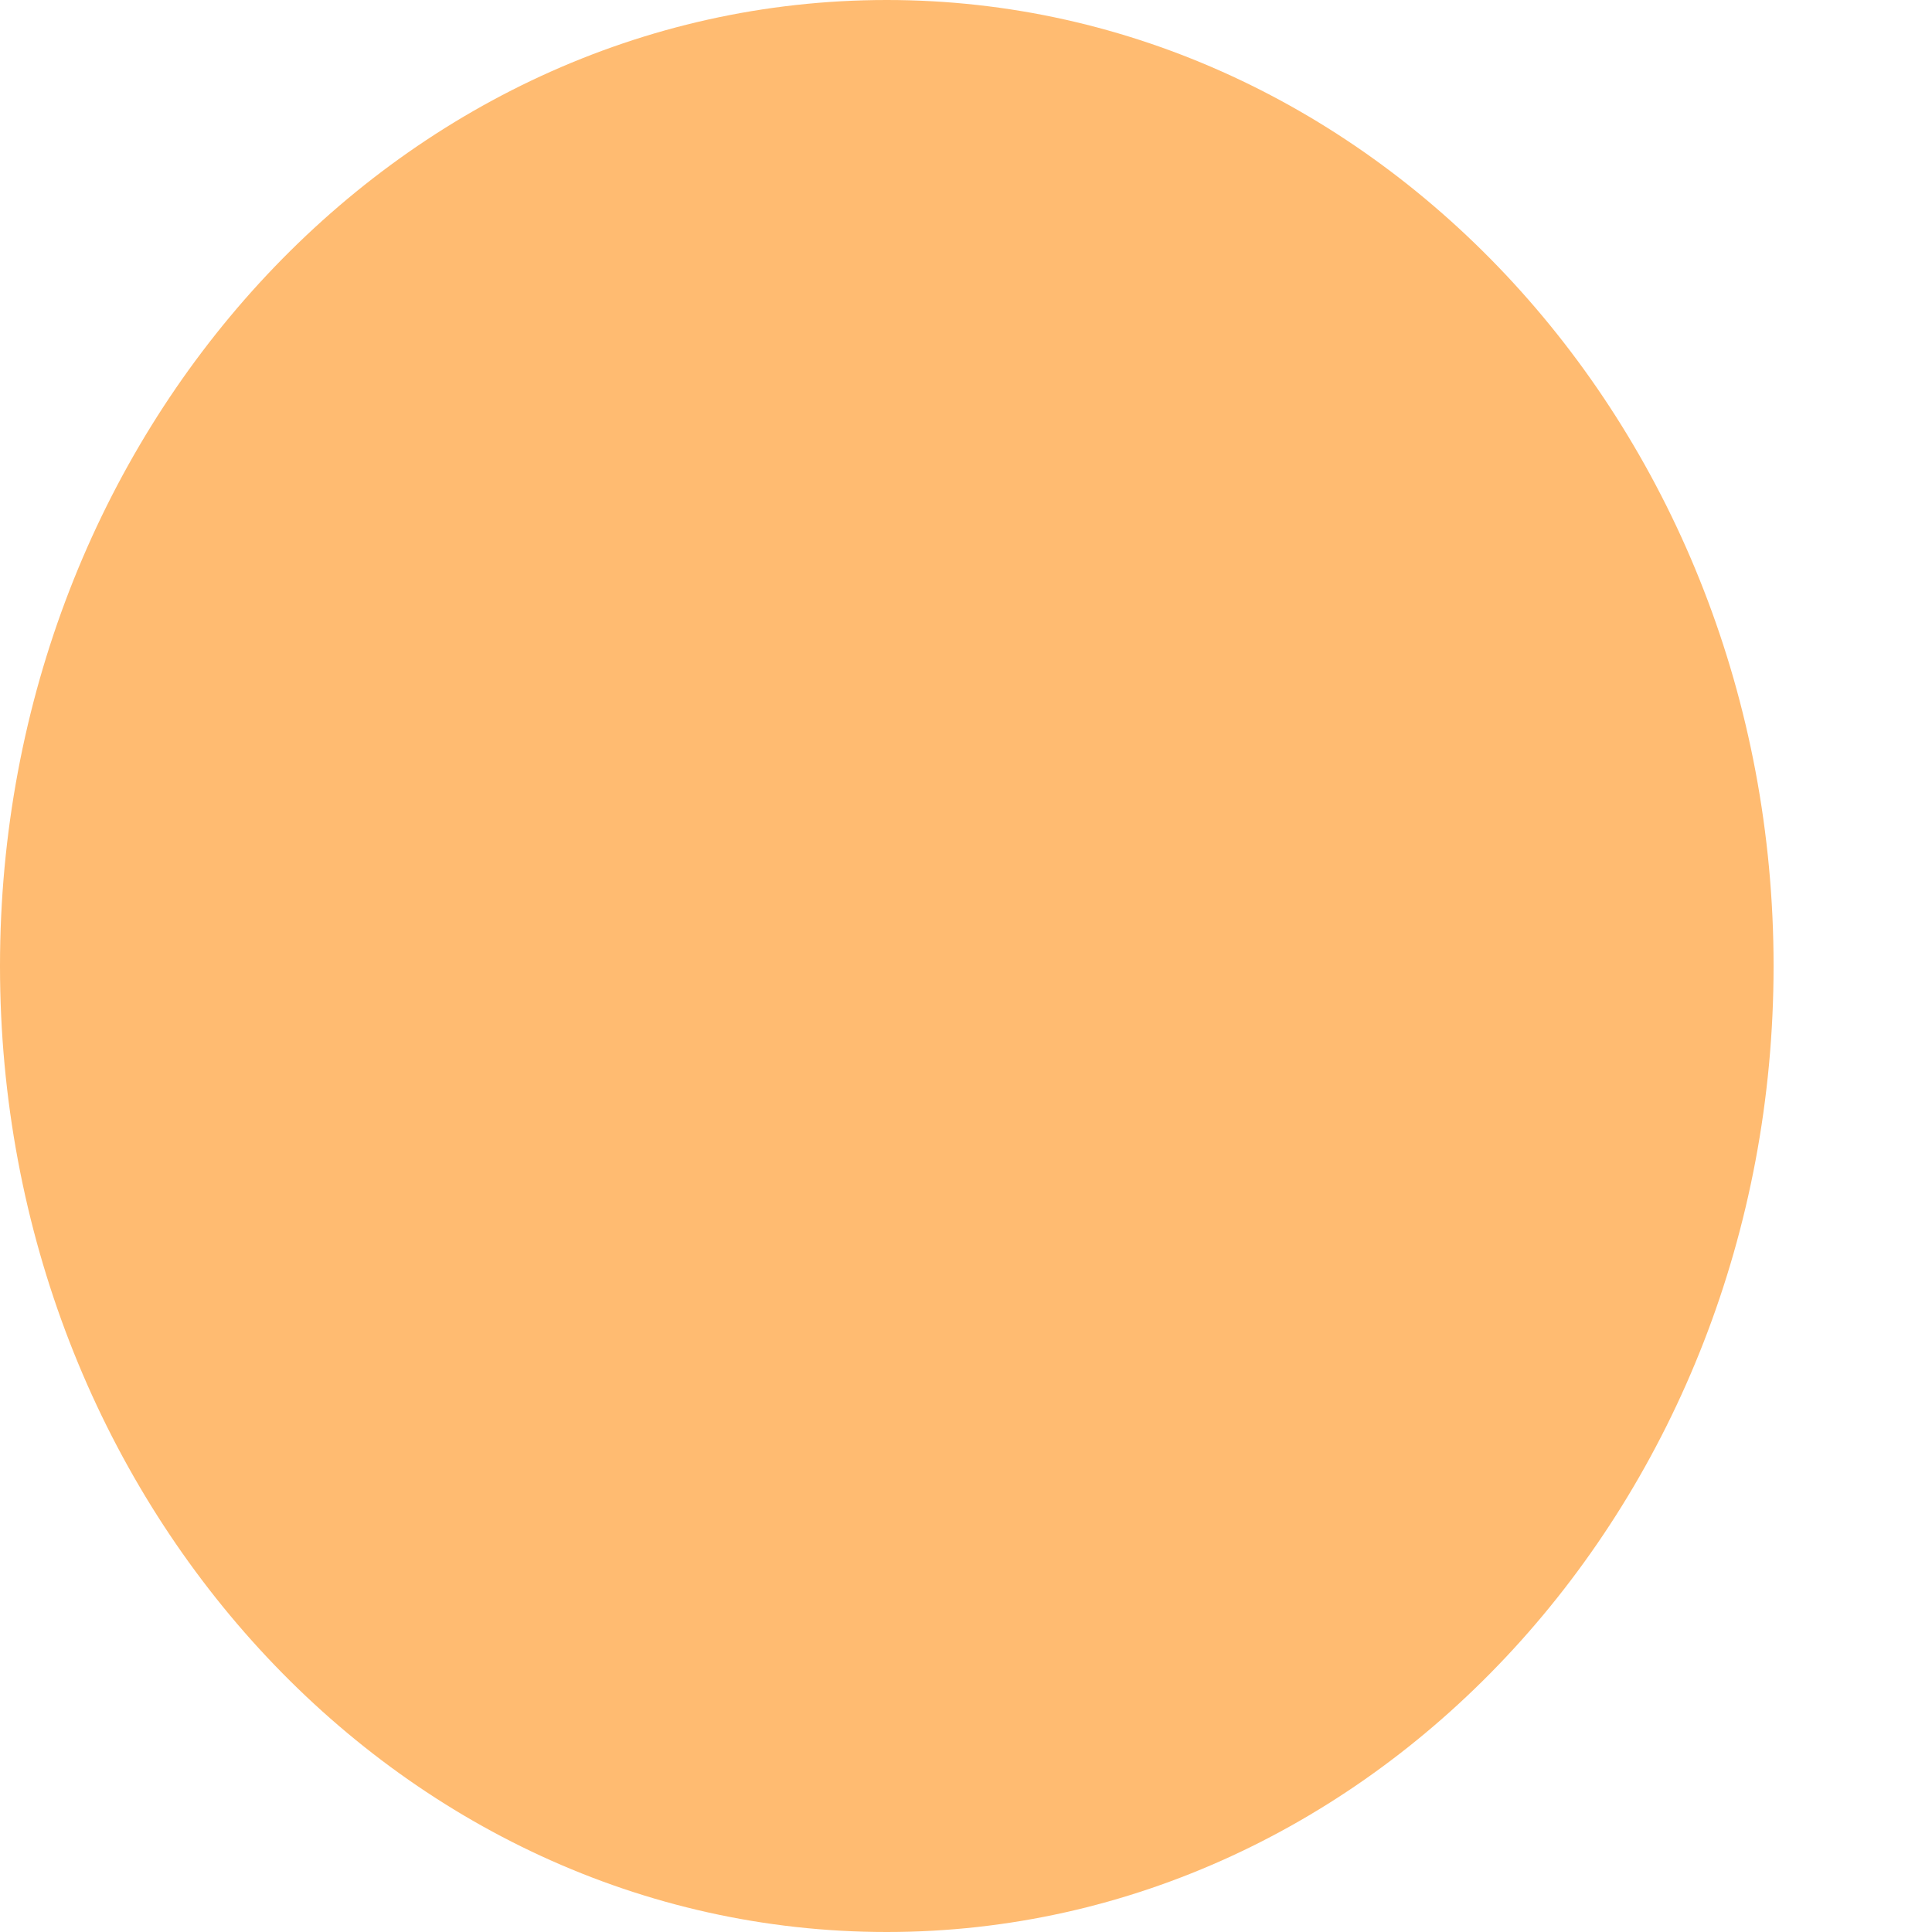
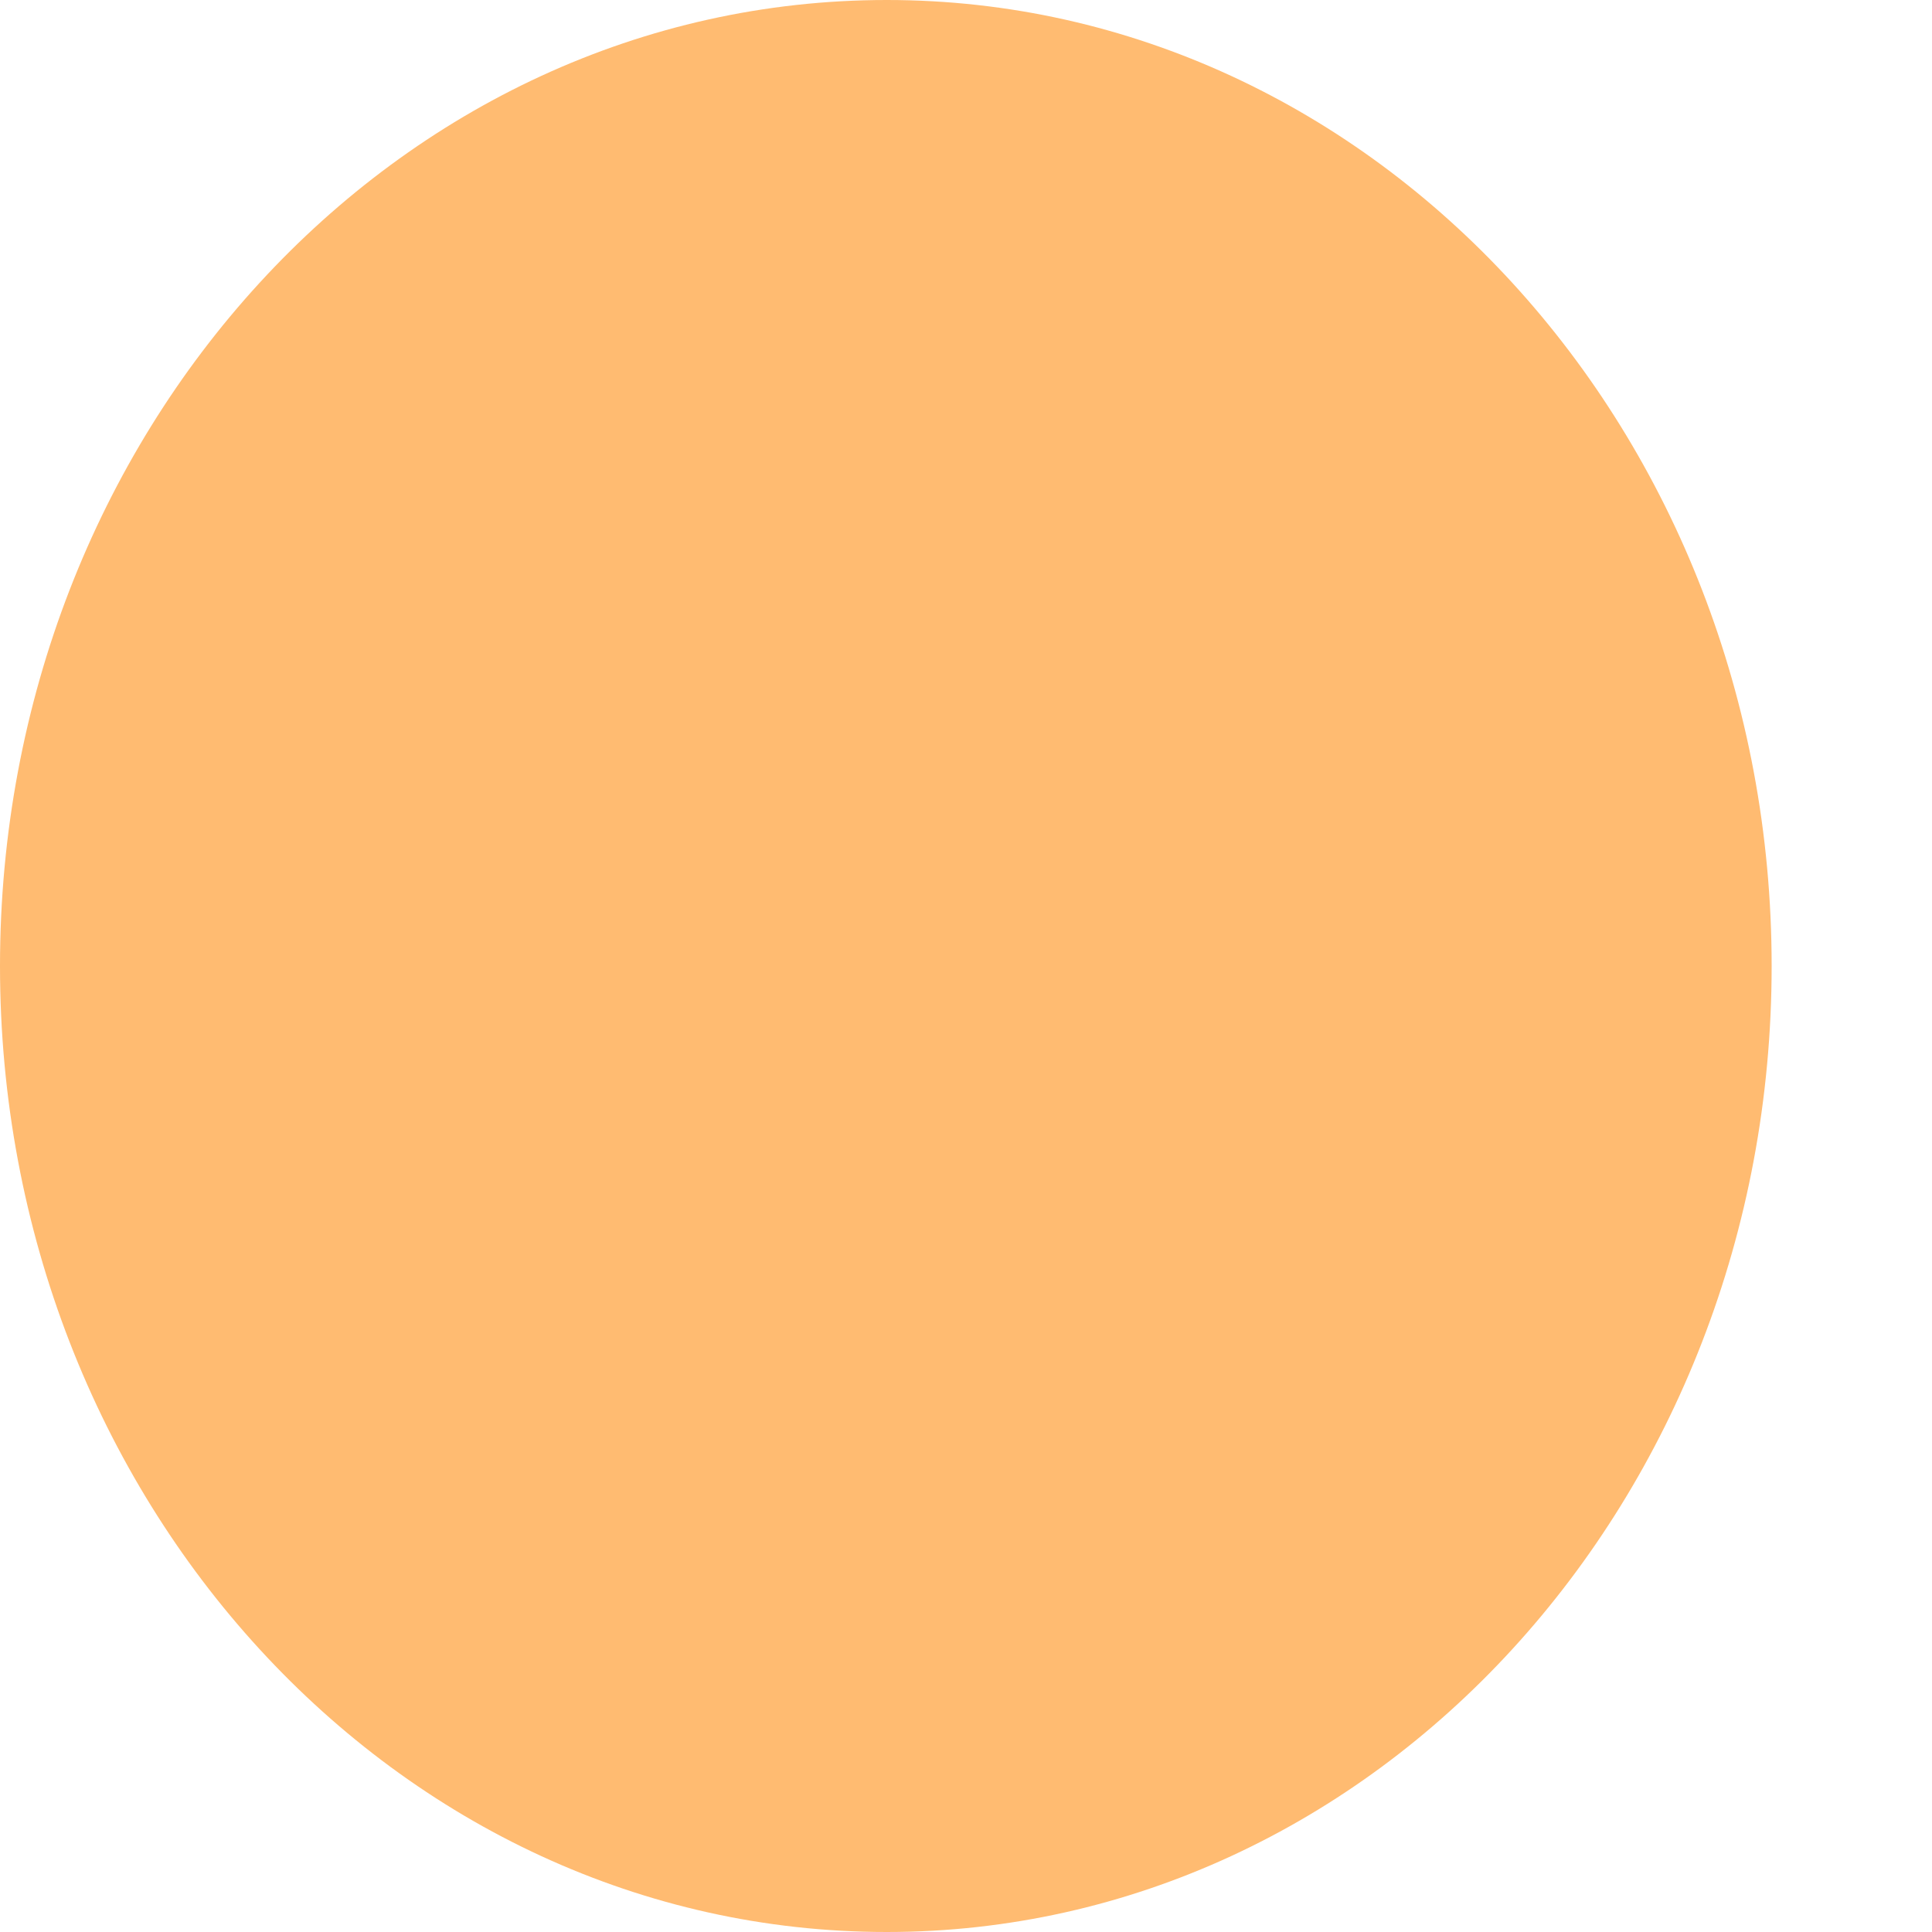
<svg xmlns="http://www.w3.org/2000/svg" width="1" height="1" viewBox="0 0 1 1" fill="none">
-   <path d="M0.459 1C0.712 1 0.918 0.776 0.918 0.5C0.918 0.224 0.712 0 0.459 0C0.205 0 0 0.224 0 0.5C0 0.776 0.205 1 0.459 1Z" fill="#FFBB71" />
+   <path d="M0.459 1C0.712 1 0.917 0.776 0.917 0.5C0.917 0.224 0.712 0 0.459 0C0.205 0 0 0.224 0 0.5C0 0.776 0.205 1 0.459 1Z" fill="#FFBB71" />
</svg>
